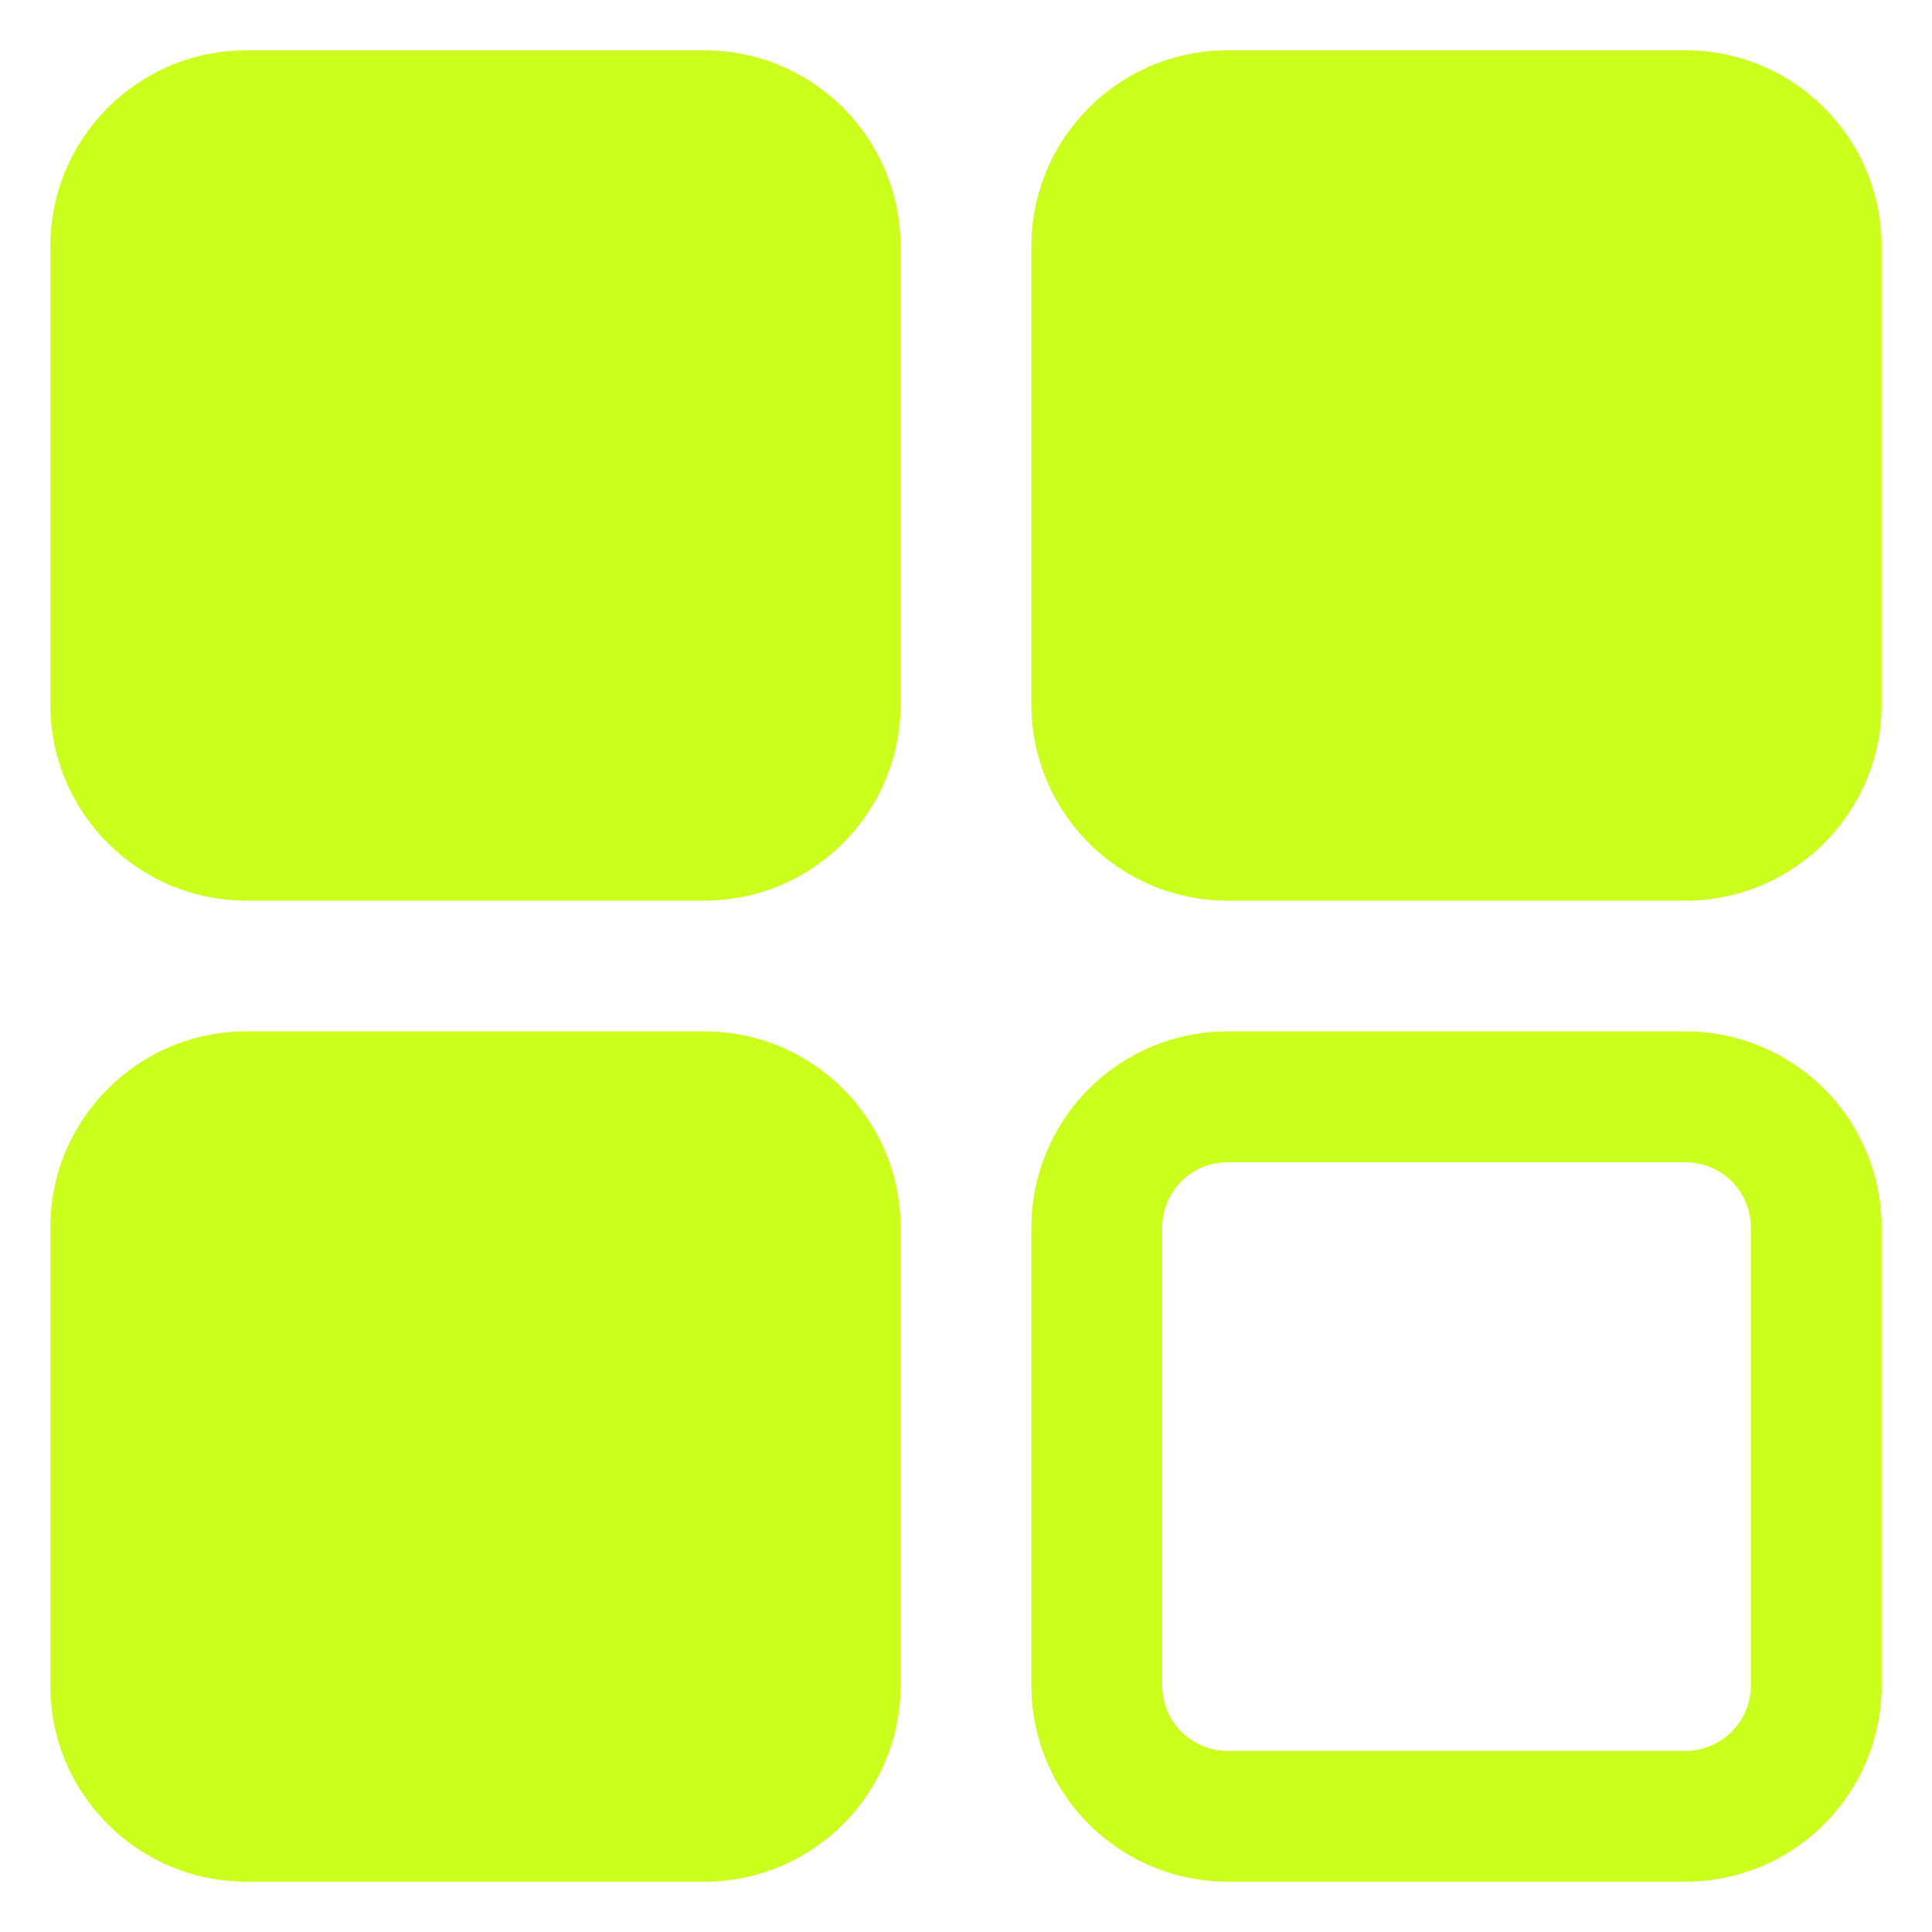
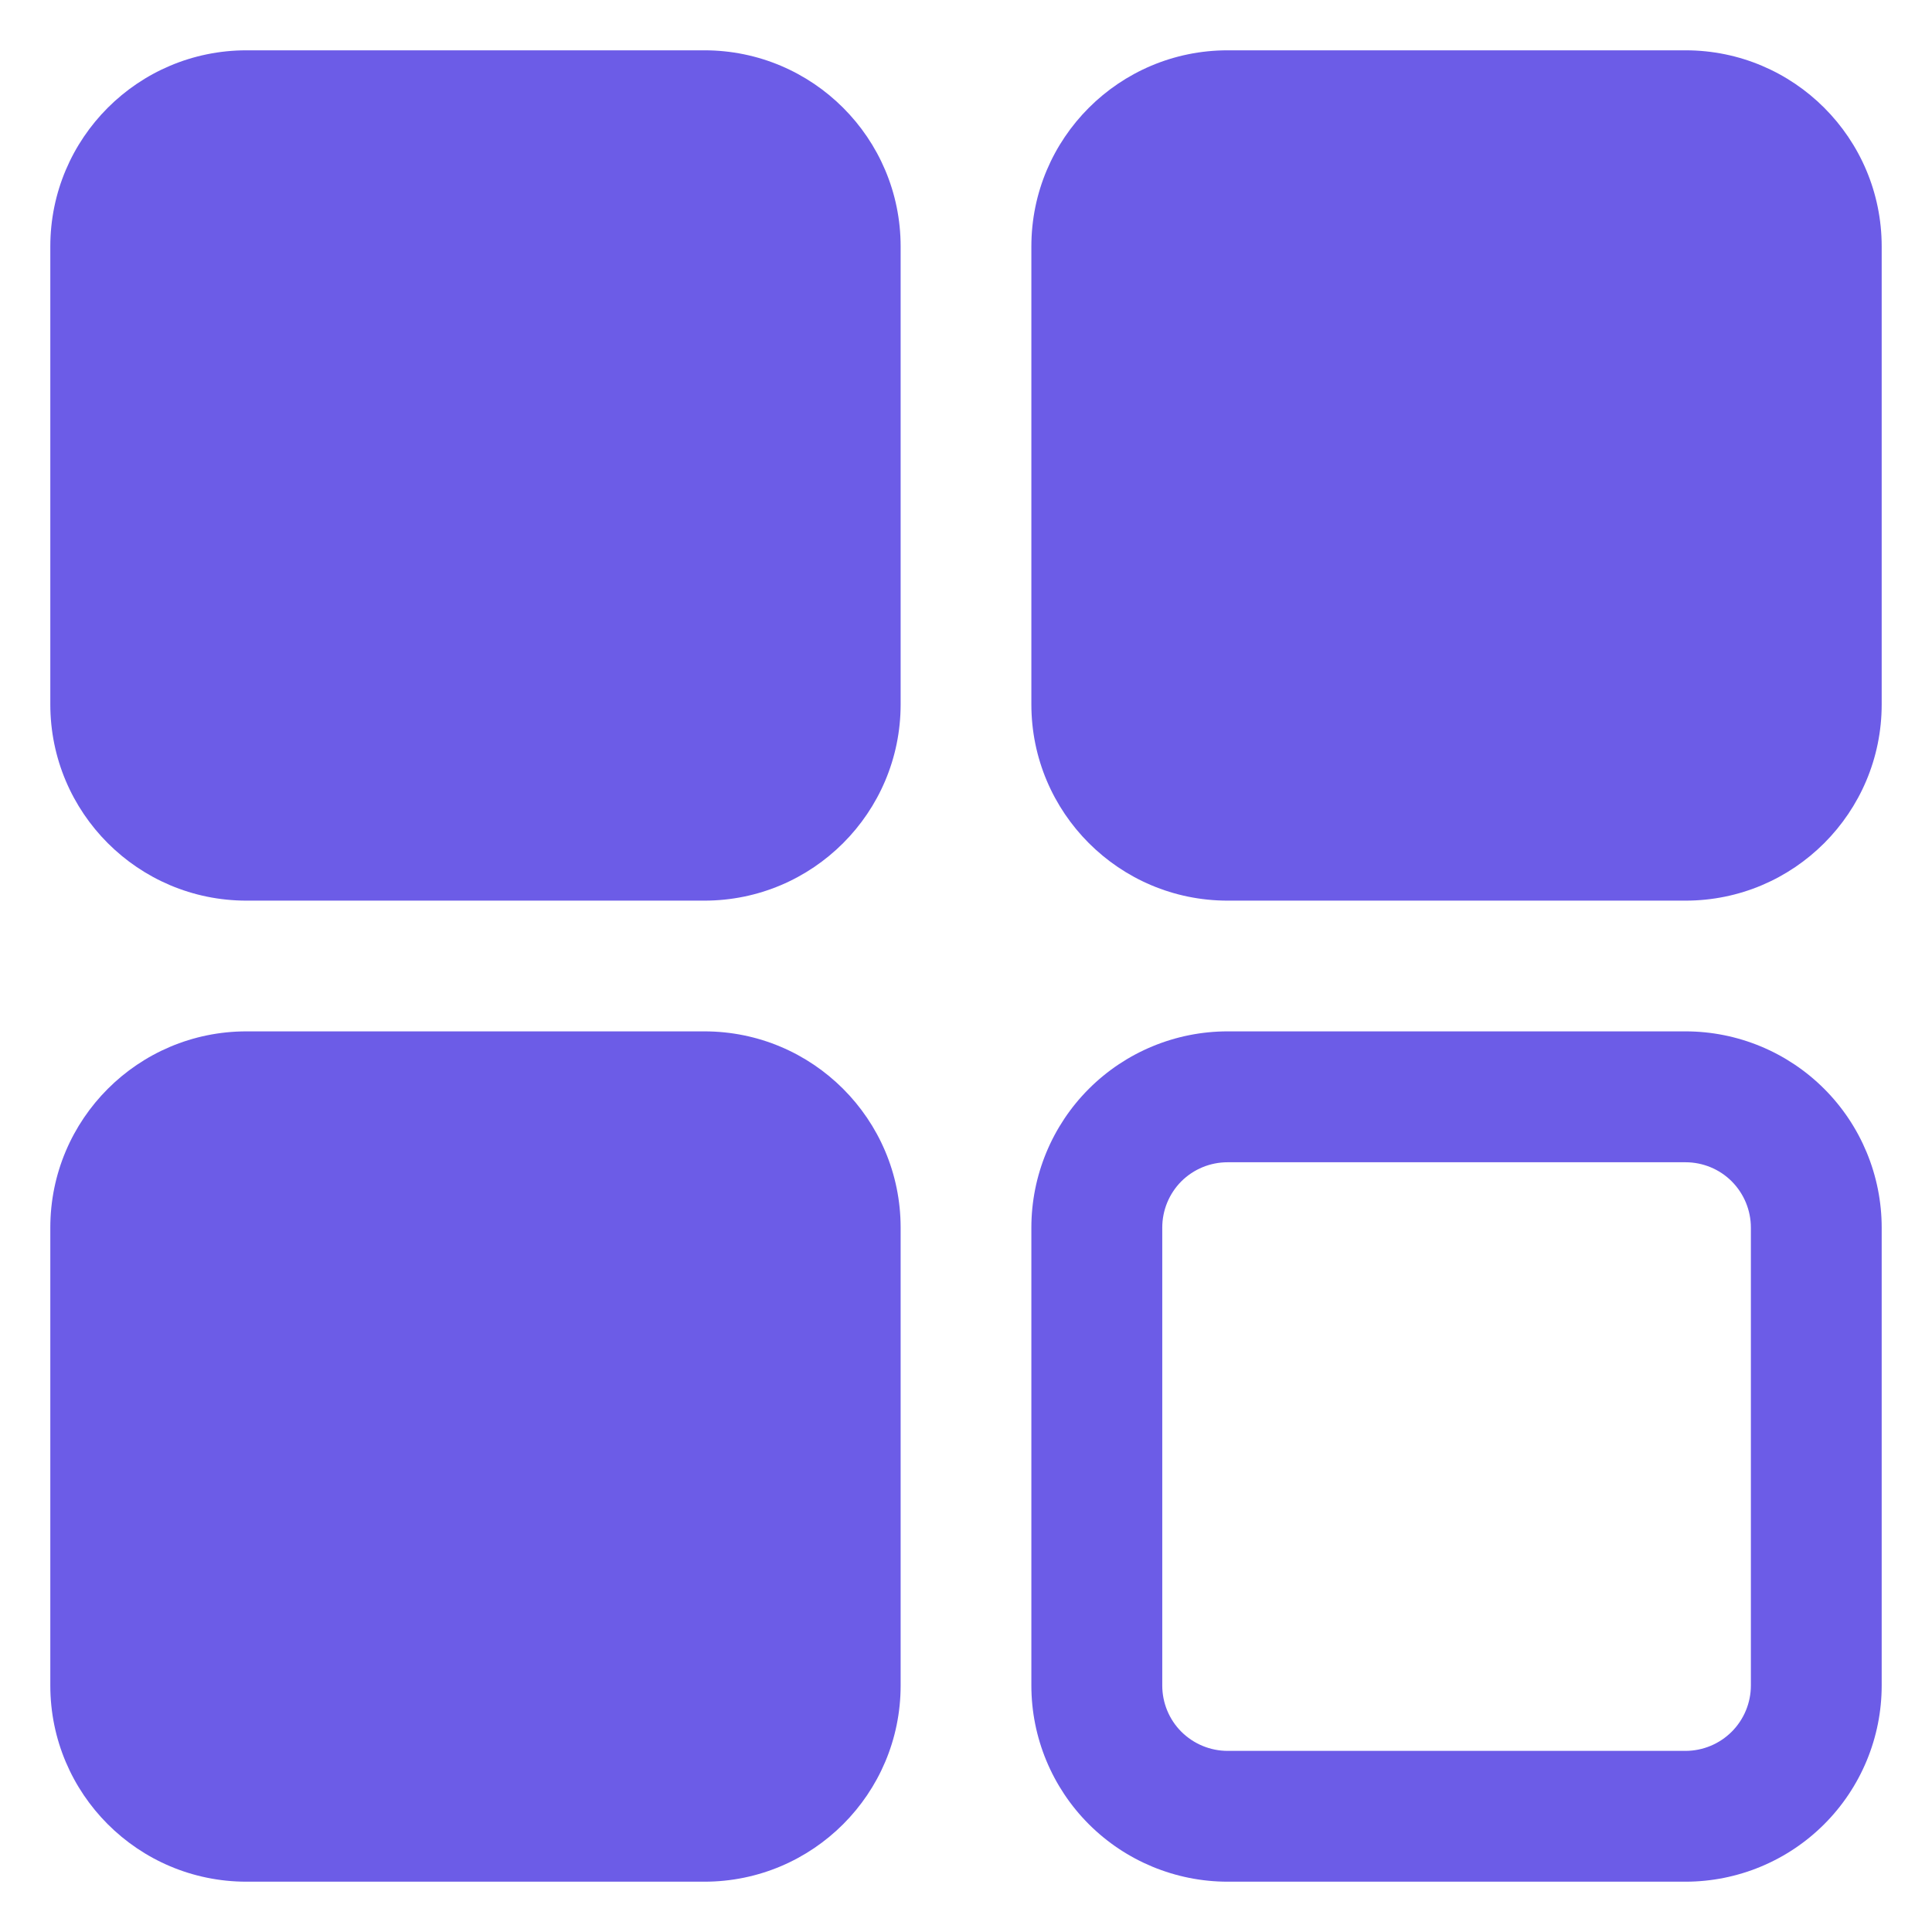
<svg xmlns="http://www.w3.org/2000/svg" width="24" height="24" viewBox="0 0 24 24" fill="none">
-   <path d="M20.938 23.375H15.25C14.604 23.375 13.983 23.118 13.526 22.661C13.069 22.204 12.812 21.584 12.812 20.938V15.25C12.812 14.604 13.069 13.983 13.526 13.526C13.983 13.069 14.604 12.812 15.25 12.812H20.938C21.584 12.812 22.204 13.069 22.661 13.526C23.118 13.983 23.375 14.604 23.375 15.25V20.938C23.375 21.584 23.118 22.204 22.661 22.661C22.204 23.118 21.584 23.375 20.938 23.375ZM15.25 14.438C15.034 14.438 14.828 14.523 14.675 14.675C14.523 14.828 14.438 15.034 14.438 15.25V20.938C14.438 21.153 14.523 21.36 14.675 21.512C14.828 21.664 15.034 21.75 15.25 21.75H20.938C21.153 21.75 21.36 21.664 21.512 21.512C21.664 21.36 21.75 21.153 21.75 20.938V15.25C21.75 15.034 21.664 14.828 21.512 14.675C21.36 14.523 21.153 14.438 20.938 14.438H15.25Z" fill="#CBFE1C" />
-   <path d="M8.75 12.812H3.062C1.716 12.812 0.625 13.904 0.625 15.25V20.938C0.625 22.284 1.716 23.375 3.062 23.375H8.75C10.096 23.375 11.188 22.284 11.188 20.938V15.25C11.188 13.904 10.096 12.812 8.75 12.812Z" fill="#CBFE1C" />
-   <path d="M20.938 0.625H15.25C13.904 0.625 12.812 1.716 12.812 3.062V8.75C12.812 10.096 13.904 11.188 15.25 11.188H20.938C22.284 11.188 23.375 10.096 23.375 8.75V3.062C23.375 1.716 22.284 0.625 20.938 0.625Z" fill="#CBFE1C" />
-   <path d="M8.75 0.625H3.062C1.716 0.625 0.625 1.716 0.625 3.062V8.75C0.625 10.096 1.716 11.188 3.062 11.188H8.75C10.096 11.188 11.188 10.096 11.188 8.75V3.062C11.188 1.716 10.096 0.625 8.75 0.625Z" fill="#CBFE1C" />
+   <path d="M20.938 23.375H15.25C14.604 23.375 13.983 23.118 13.526 22.661C13.069 22.204 12.812 21.584 12.812 20.938V15.25C12.812 14.604 13.069 13.983 13.526 13.526C13.983 13.069 14.604 12.812 15.25 12.812H20.938C21.584 12.812 22.204 13.069 22.661 13.526C23.118 13.983 23.375 14.604 23.375 15.25V20.938C23.375 21.584 23.118 22.204 22.661 22.661C22.204 23.118 21.584 23.375 20.938 23.375ZM15.25 14.438C15.034 14.438 14.828 14.523 14.675 14.675C14.523 14.828 14.438 15.034 14.438 15.25V20.938C14.438 21.153 14.523 21.36 14.675 21.512C14.828 21.664 15.034 21.75 15.25 21.75H20.938C21.153 21.75 21.36 21.664 21.512 21.512C21.664 21.36 21.75 21.153 21.75 20.938V15.25C21.75 15.034 21.664 14.828 21.512 14.675C21.36 14.523 21.153 14.438 20.938 14.438H15.25Z" fill="#6C5CE7" />
+   <path d="M8.75 12.812H3.062C1.716 12.812 0.625 13.904 0.625 15.25V20.938C0.625 22.284 1.716 23.375 3.062 23.375H8.75C10.096 23.375 11.188 22.284 11.188 20.938V15.25C11.188 13.904 10.096 12.812 8.75 12.812Z" fill="#6C5CE7" />
+   <path d="M20.938 0.625H15.25C13.904 0.625 12.812 1.716 12.812 3.062V8.75C12.812 10.096 13.904 11.188 15.25 11.188H20.938C22.284 11.188 23.375 10.096 23.375 8.75V3.062C23.375 1.716 22.284 0.625 20.938 0.625Z" fill="#6C5CE7" />
+   <path d="M8.75 0.625H3.062C1.716 0.625 0.625 1.716 0.625 3.062V8.75C0.625 10.096 1.716 11.188 3.062 11.188H8.75C10.096 11.188 11.188 10.096 11.188 8.75V3.062C11.188 1.716 10.096 0.625 8.75 0.625Z" fill="#6C5CE7" />
</svg>
